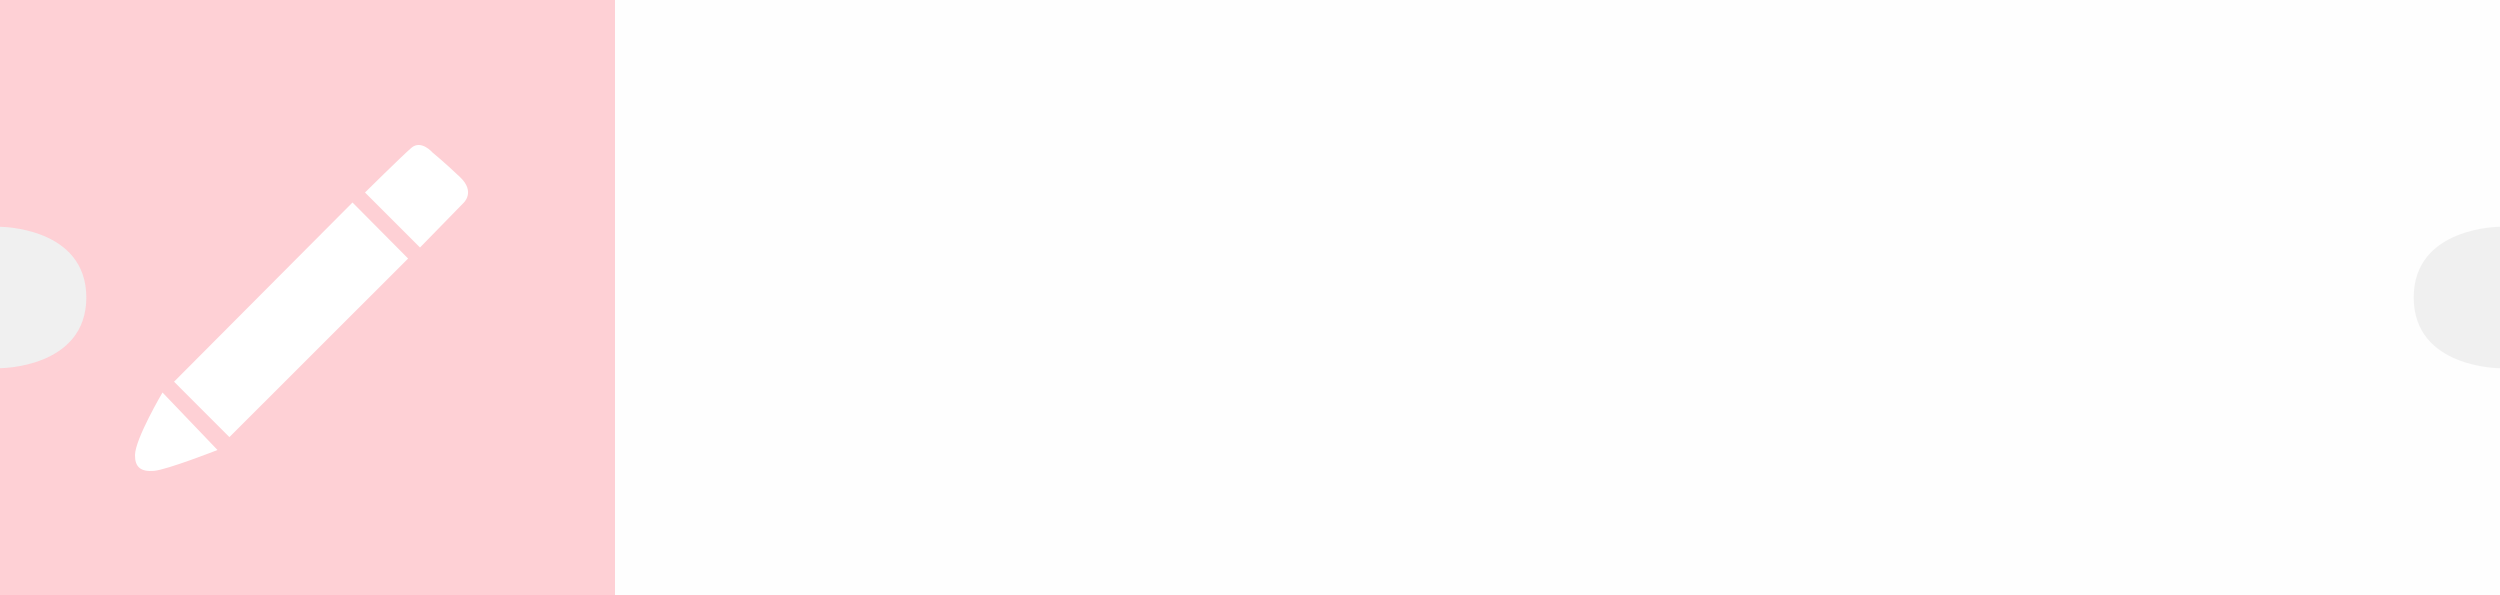
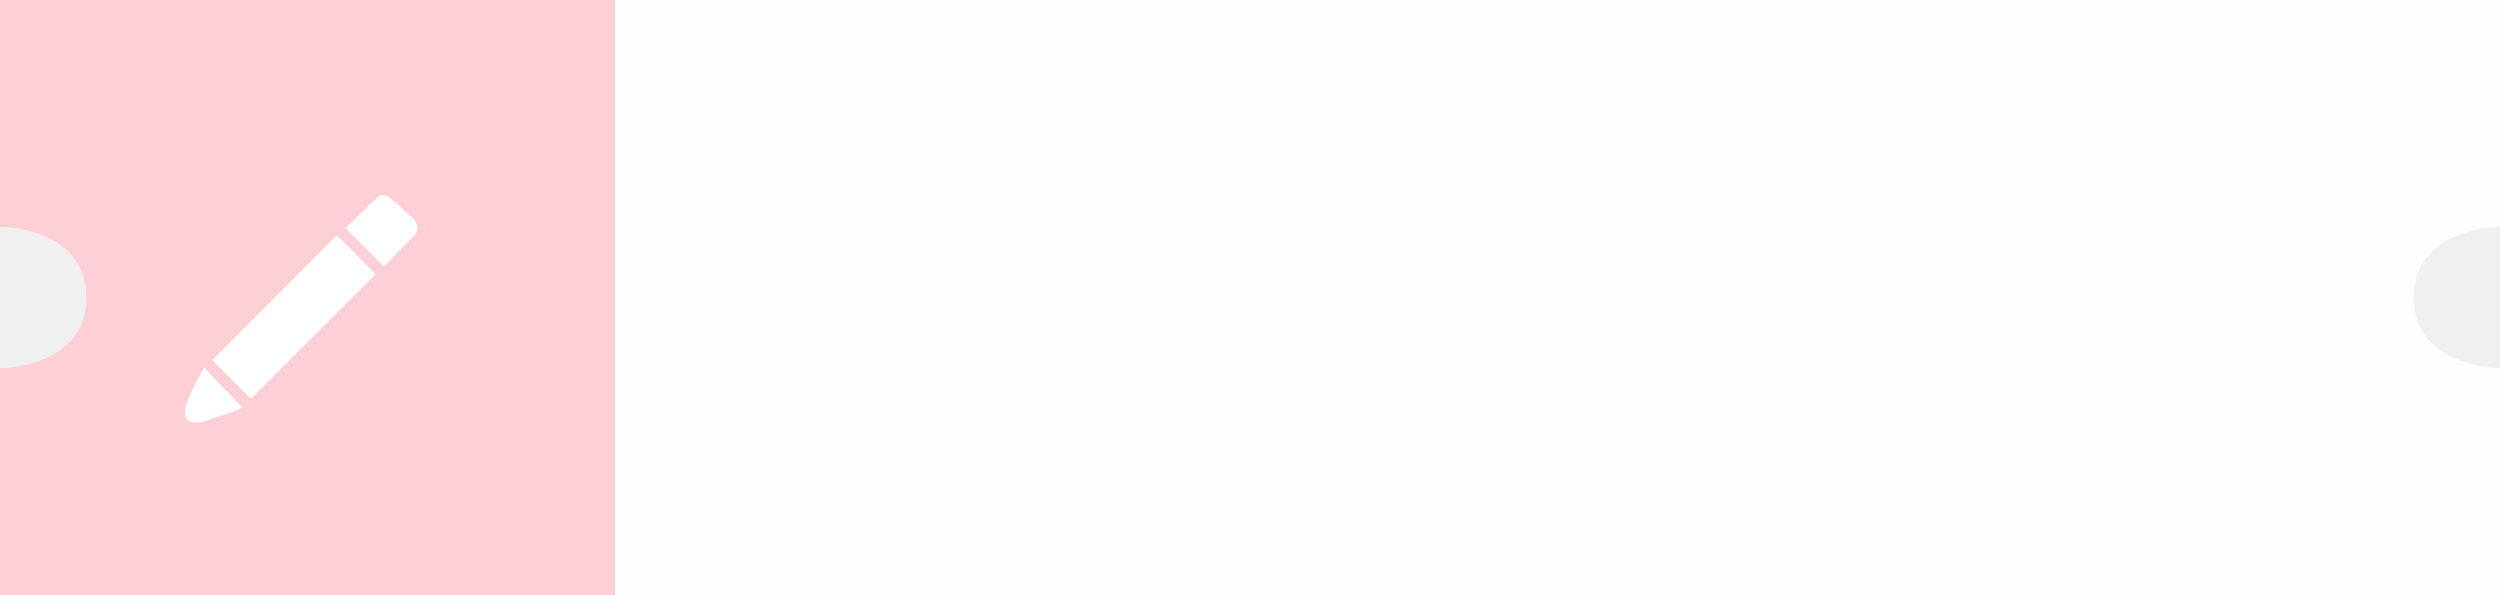
<svg xmlns="http://www.w3.org/2000/svg" id="Vector" width="1000" height="238" viewBox="0 0 1000 238">
  <defs>
    <style>
      .cls-1, .cls-3 {
        fill: #fff;
      }

      .cls-1, .cls-2, .cls-3 {
        fill-rule: evenodd;
      }

      .cls-1, .cls-2 {
        opacity: 0.9;
      }

      .cls-2 {
        fill: #ffccd2;
      }
    </style>
  </defs>
  <path class="cls-1" d="M246,0h754V238H246V0Zm754,90.709s-34.508,0-34.508,28.291S1000,147.291,1000,147.291" />
  <path class="cls-2" d="M0,0H246V238H0V0ZM0,90.719s34.531,0,34.531,28.281S0,147.281,0,147.281" />
-   <path id="Pencil" class="cls-3" d="M69.618,152.684L141,81l22.242,22.413-71.481,71.43ZM146,77l22,22,17.33-17.752s5.03-4.384-1.3-10.4S173,61,173,61s-4.532-5.276-8.47-1.852S146,77,146,77ZM59,180h0Zm6-23,22,23s-20.19,7.925-25.452,8.35S53.939,186.8,54,182C54.082,175.516,65,157,65,157Zm28,34M204,90.719" />
+   <path id="Pencil" class="cls-3" d="M84.9,144.072L134.735,94.05l15.527,15.64-49.9,49.845Zm53.322-52.813,15.358,15.352,12.1-12.388s3.512-3.059-.907-7.257-7.7-6.872-7.7-6.872-3.164-3.682-5.913-1.292S138.225,91.259,138.225,91.259ZM77.491,163.134h0Zm4.189-16.05,15.358,16.05s-14.095,5.53-17.768,5.827S73.958,167.878,74,164.53C74.058,160.005,81.679,147.084,81.679,147.084Zm19.547,23.726,77.489-69.978" />
</svg>
